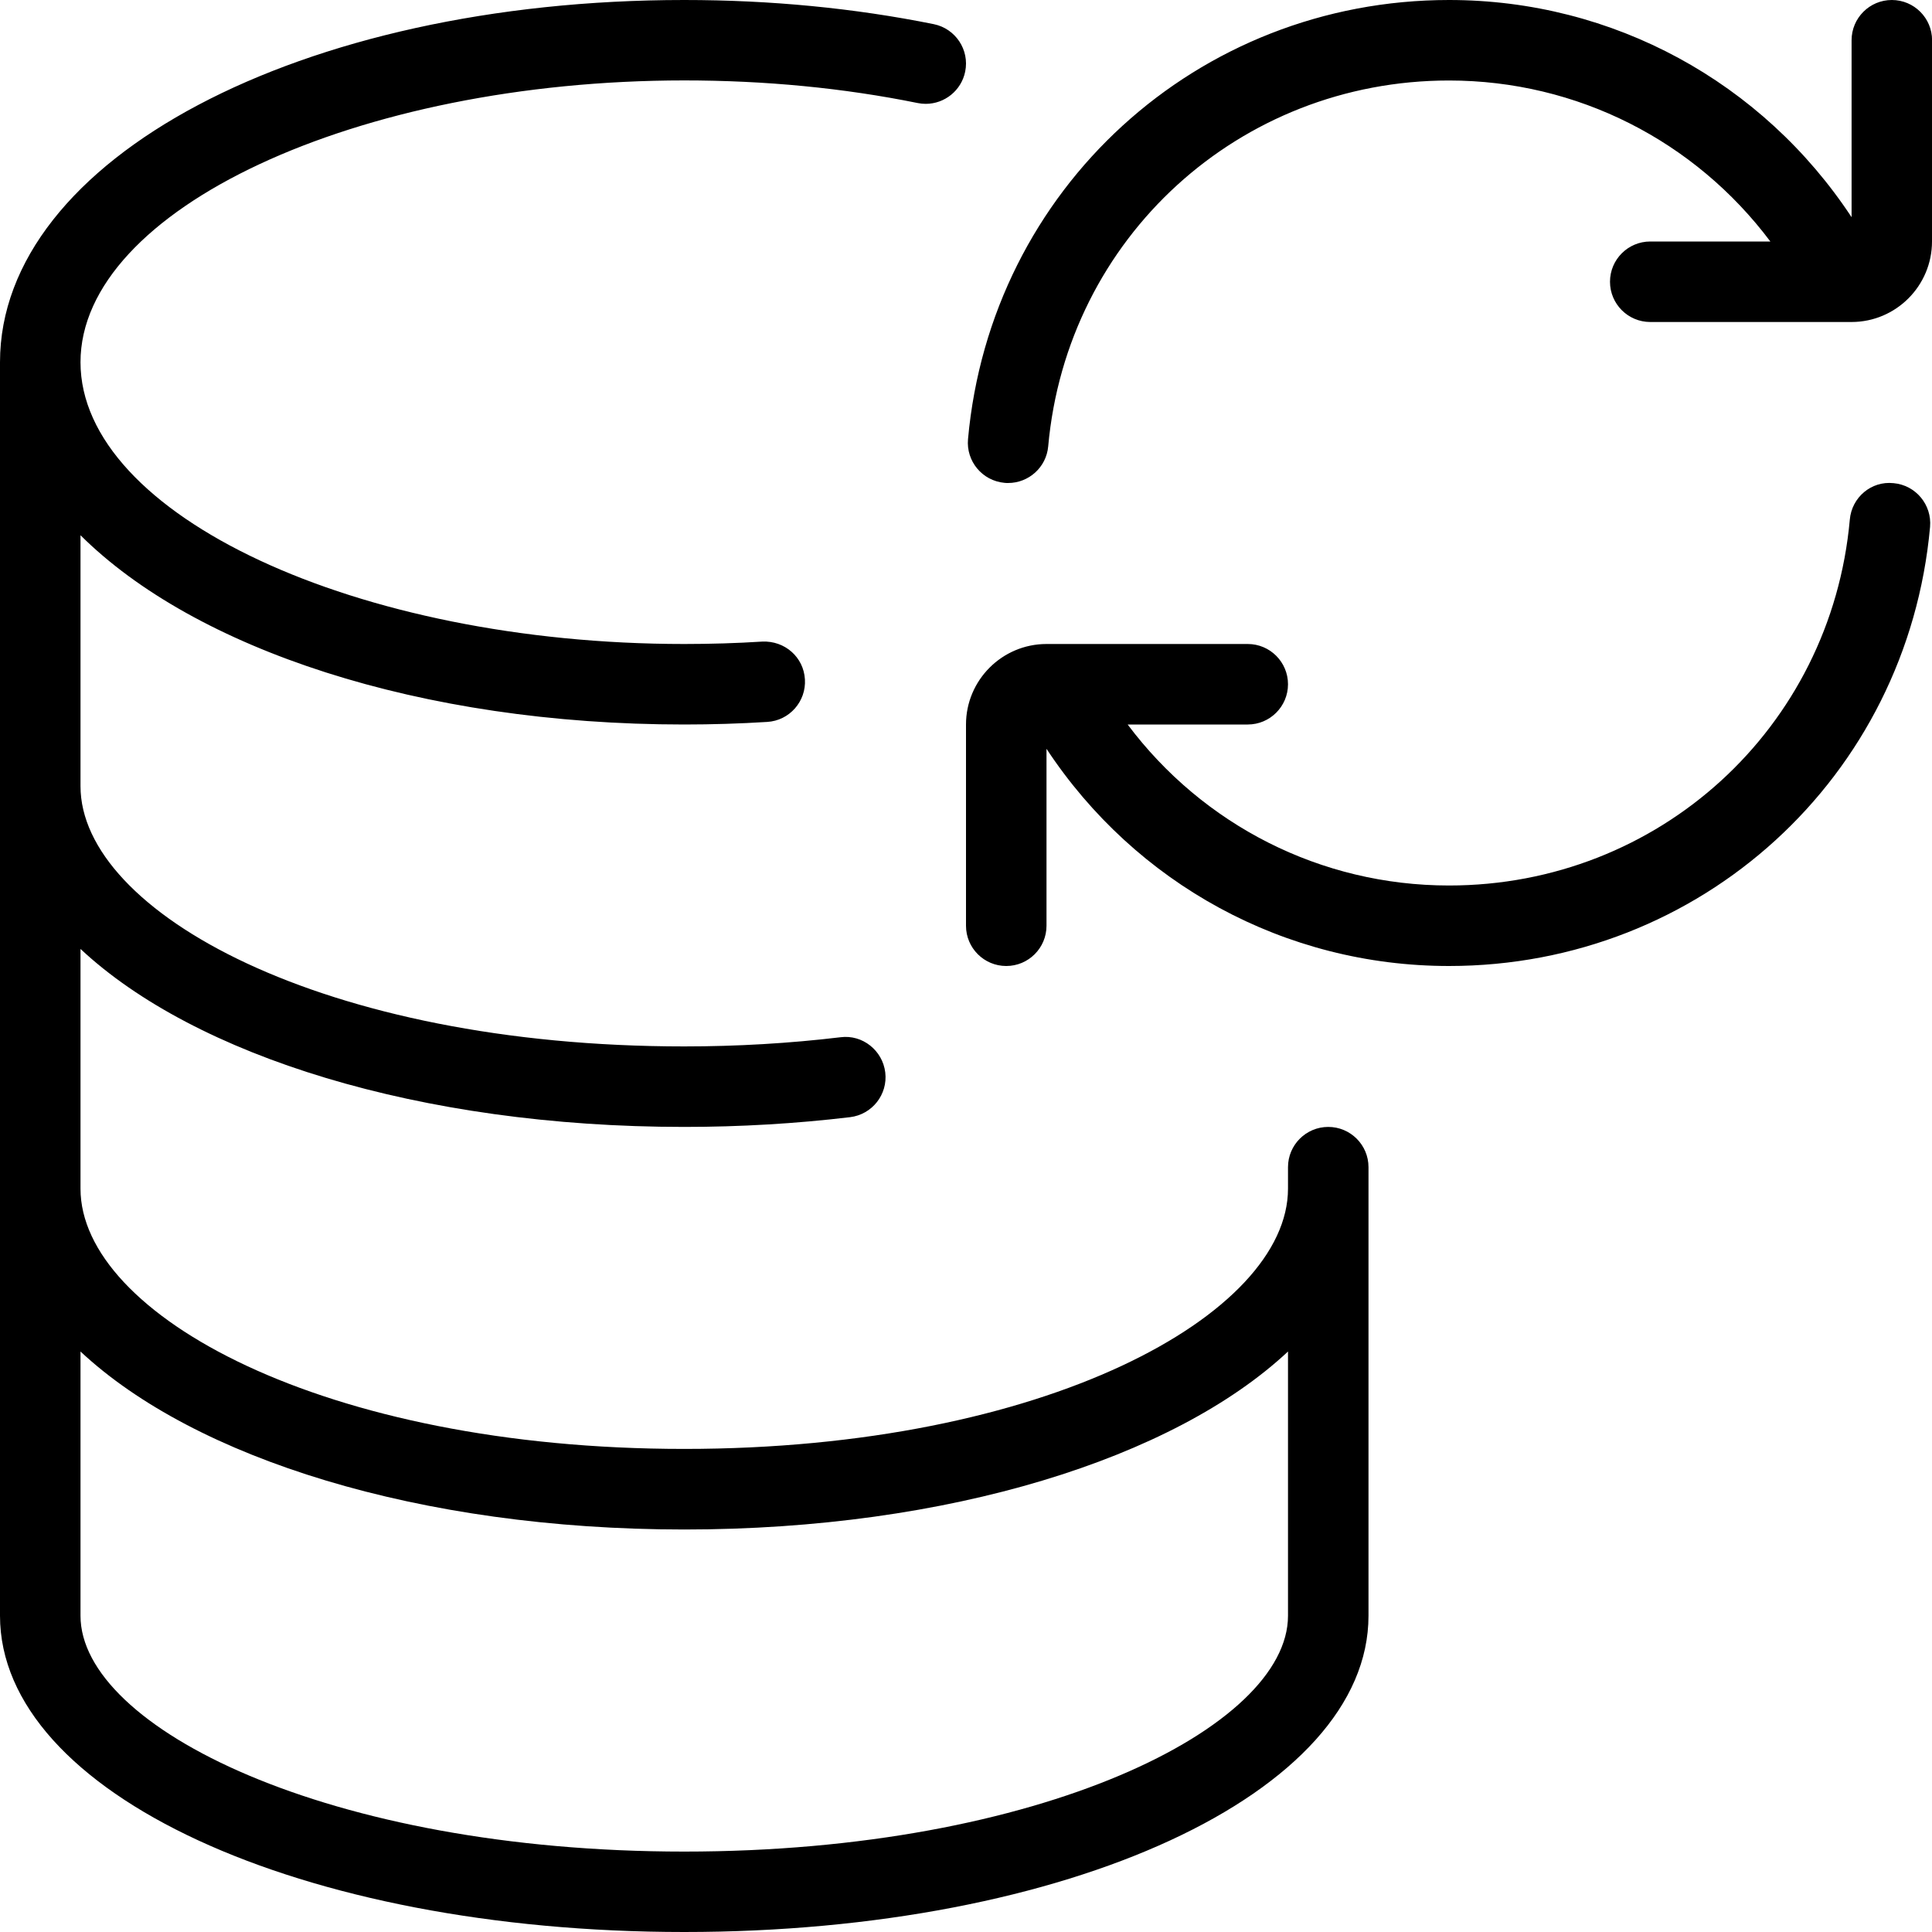
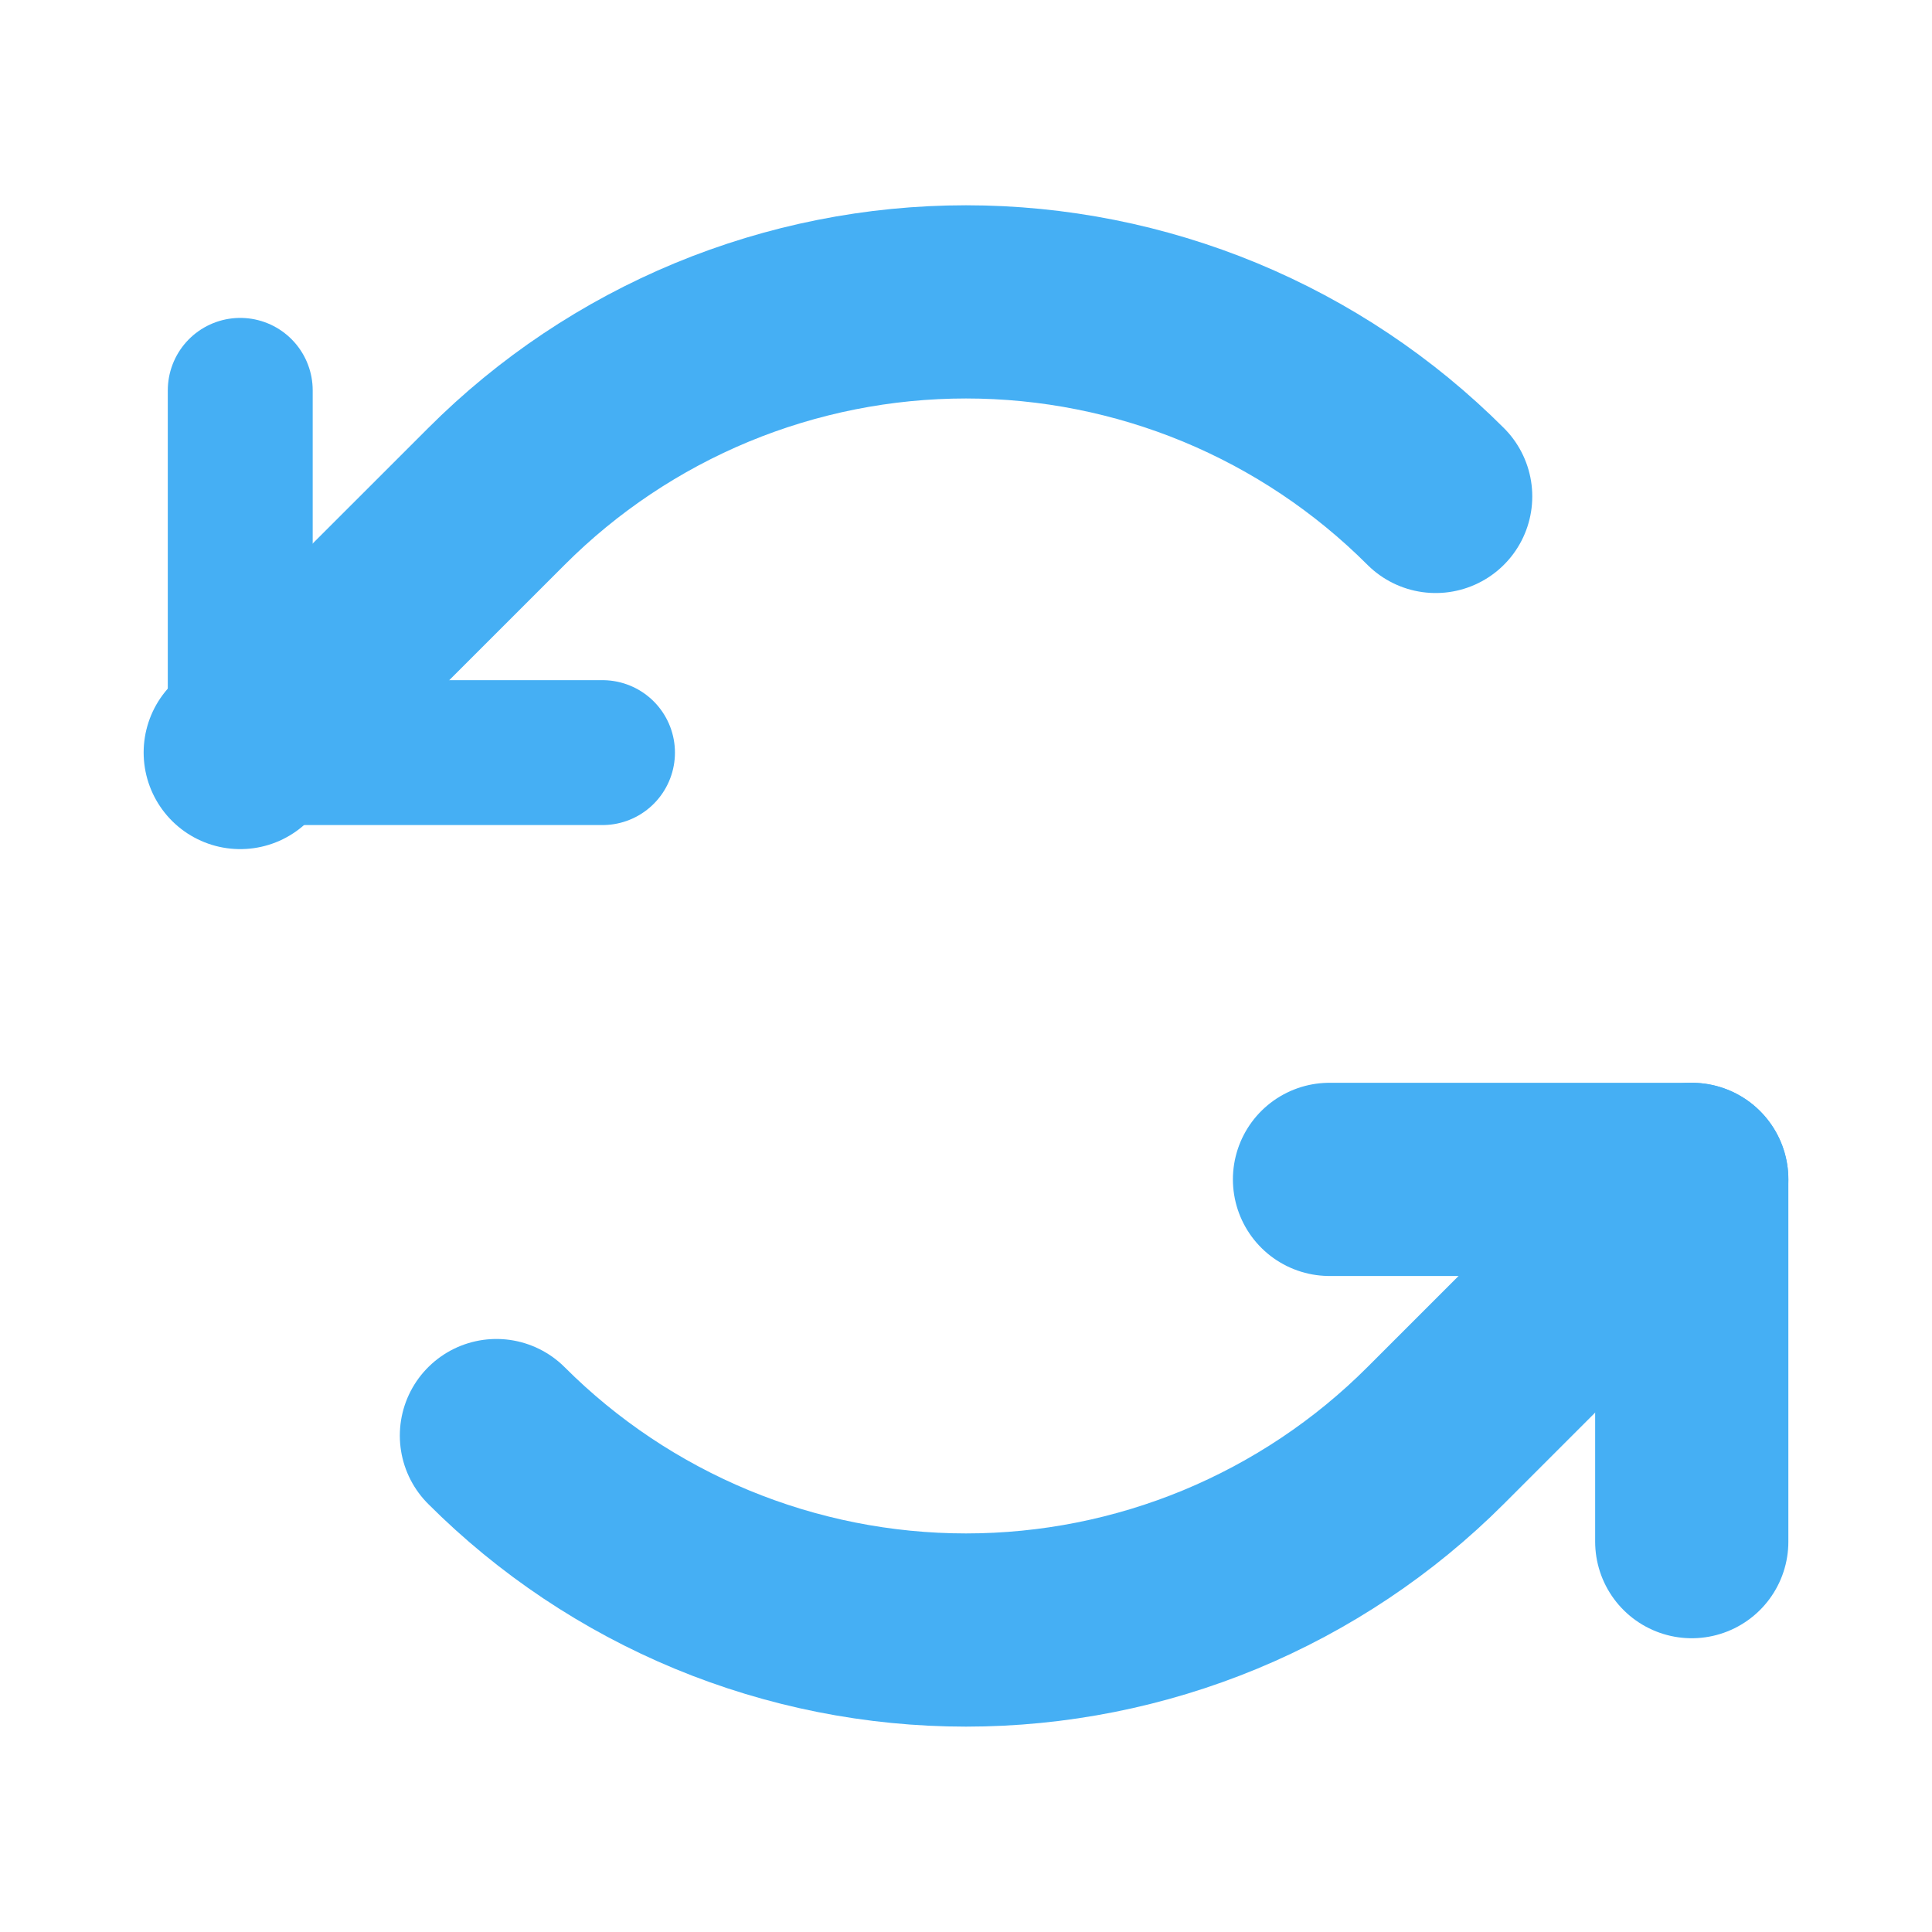
- <svg xmlns="http://www.w3.org/2000/svg" id="Layer_1" data-name="Layer 1" viewBox="0 0 24 24">
-   <path d="m24,.5v2.5c0,.551-.448,1-1,1h-2.5c-.276,0-.5-.224-.5-.5s.224-.5.5-.5h1.492c-.935-1.247-2.396-2-3.992-2-2.605,0-4.746,1.954-4.979,4.545-.023.26-.242.455-.498.455-.015,0-.03,0-.045-.002-.275-.025-.478-.268-.453-.543.28-3.11,2.849-5.455,5.976-5.455,2.04,0,3.895,1.022,5,2.698V.5c0-.276.224-.5.5-.5s.5.224.5.5Zm-7,14v5.571c0,2.203-3.733,3.929-8.5,3.929S0,22.274,0,20.071V4.5C0,1.977,3.733,0,8.5,0c1.072,0,2.114.101,3.099.3.271.055.446.319.391.589-.048.237-.257.401-.49.401-.033,0-.066-.003-.1-.01-.92-.187-1.896-.281-2.901-.281C4.435,1,1,2.603,1,4.5s3.435,3.5,7.5,3.5c.329,0,.652-.01.97-.03.279-.012.513.193.529.469.017.275-.193.513-.469.529-.337.021-.681.032-1.03.032-3.287,0-6.081-.94-7.5-2.351v3.117c0,1.562,3.014,3.233,7.5,3.233.655,0,1.308-.038,1.941-.114.273-.036.523.164.556.437.033.274-.163.523-.438.556-.672.08-1.365.121-2.059.121-3.287,0-6.081-.884-7.5-2.211v2.978c0,1.562,3.014,3.233,7.5,3.233s7.5-1.672,7.5-3.233v-.267c0-.276.224-.5.5-.5s.5.224.5.5Zm-1,2.289c-1.419,1.327-4.213,2.211-7.5,2.211s-6.081-.884-7.5-2.211v3.283c0,1.385,3.08,2.929,7.5,2.929s7.5-1.544,7.5-2.929v-3.283Zm7.522-10.787c-.277-.03-.519.177-.543.453-.233,2.591-2.374,4.545-4.979,4.545-1.596,0-3.057-.753-3.992-2h1.492c.276,0,.5-.224.5-.5s-.224-.5-.5-.5h-2.5c-.551,0-1,.449-1,1v2.5c0,.276.224.5.5.5s.5-.224.5-.5v-2.198c1.105,1.675,2.96,2.698,5,2.698,3.126,0,5.695-2.345,5.976-5.455.024-.275-.178-.518-.453-.543Z" />
+ <svg xmlns="http://www.w3.org/2000/svg" width="20" height="20" viewBox="0 0 20 20" fill="none">
+   <path d="M6.237 7.791H2.487V4.041" stroke="#45AFF4" stroke-width="1.5" stroke-linecap="round" stroke-linejoin="round" />
+   <path d="M14.862 5.139C14.223 4.5 13.465 3.994 12.631 3.648C11.797 3.303 10.903 3.125 10 3.125C9.097 3.125 8.203 3.303 7.369 3.648C6.535 3.994 5.777 4.5 5.139 5.139L2.487 7.79" stroke="#45AFF4" stroke-width="2" stroke-linecap="round" stroke-linejoin="round" />
+   <path d="M13.763 12.209H17.513V15.959" stroke="#45AFF4" stroke-width="2" stroke-linecap="round" stroke-linejoin="round" />
+   <path d="M5.139 14.861C5.777 15.499 6.535 16.005 7.369 16.351C8.203 16.696 9.097 16.874 10 16.874C10.903 16.874 11.797 16.696 12.631 16.351C13.465 16.005 14.223 15.499 14.861 14.861L17.513 12.209" stroke="#45AFF4" stroke-width="2" stroke-linecap="round" stroke-linejoin="round" />
</svg>
